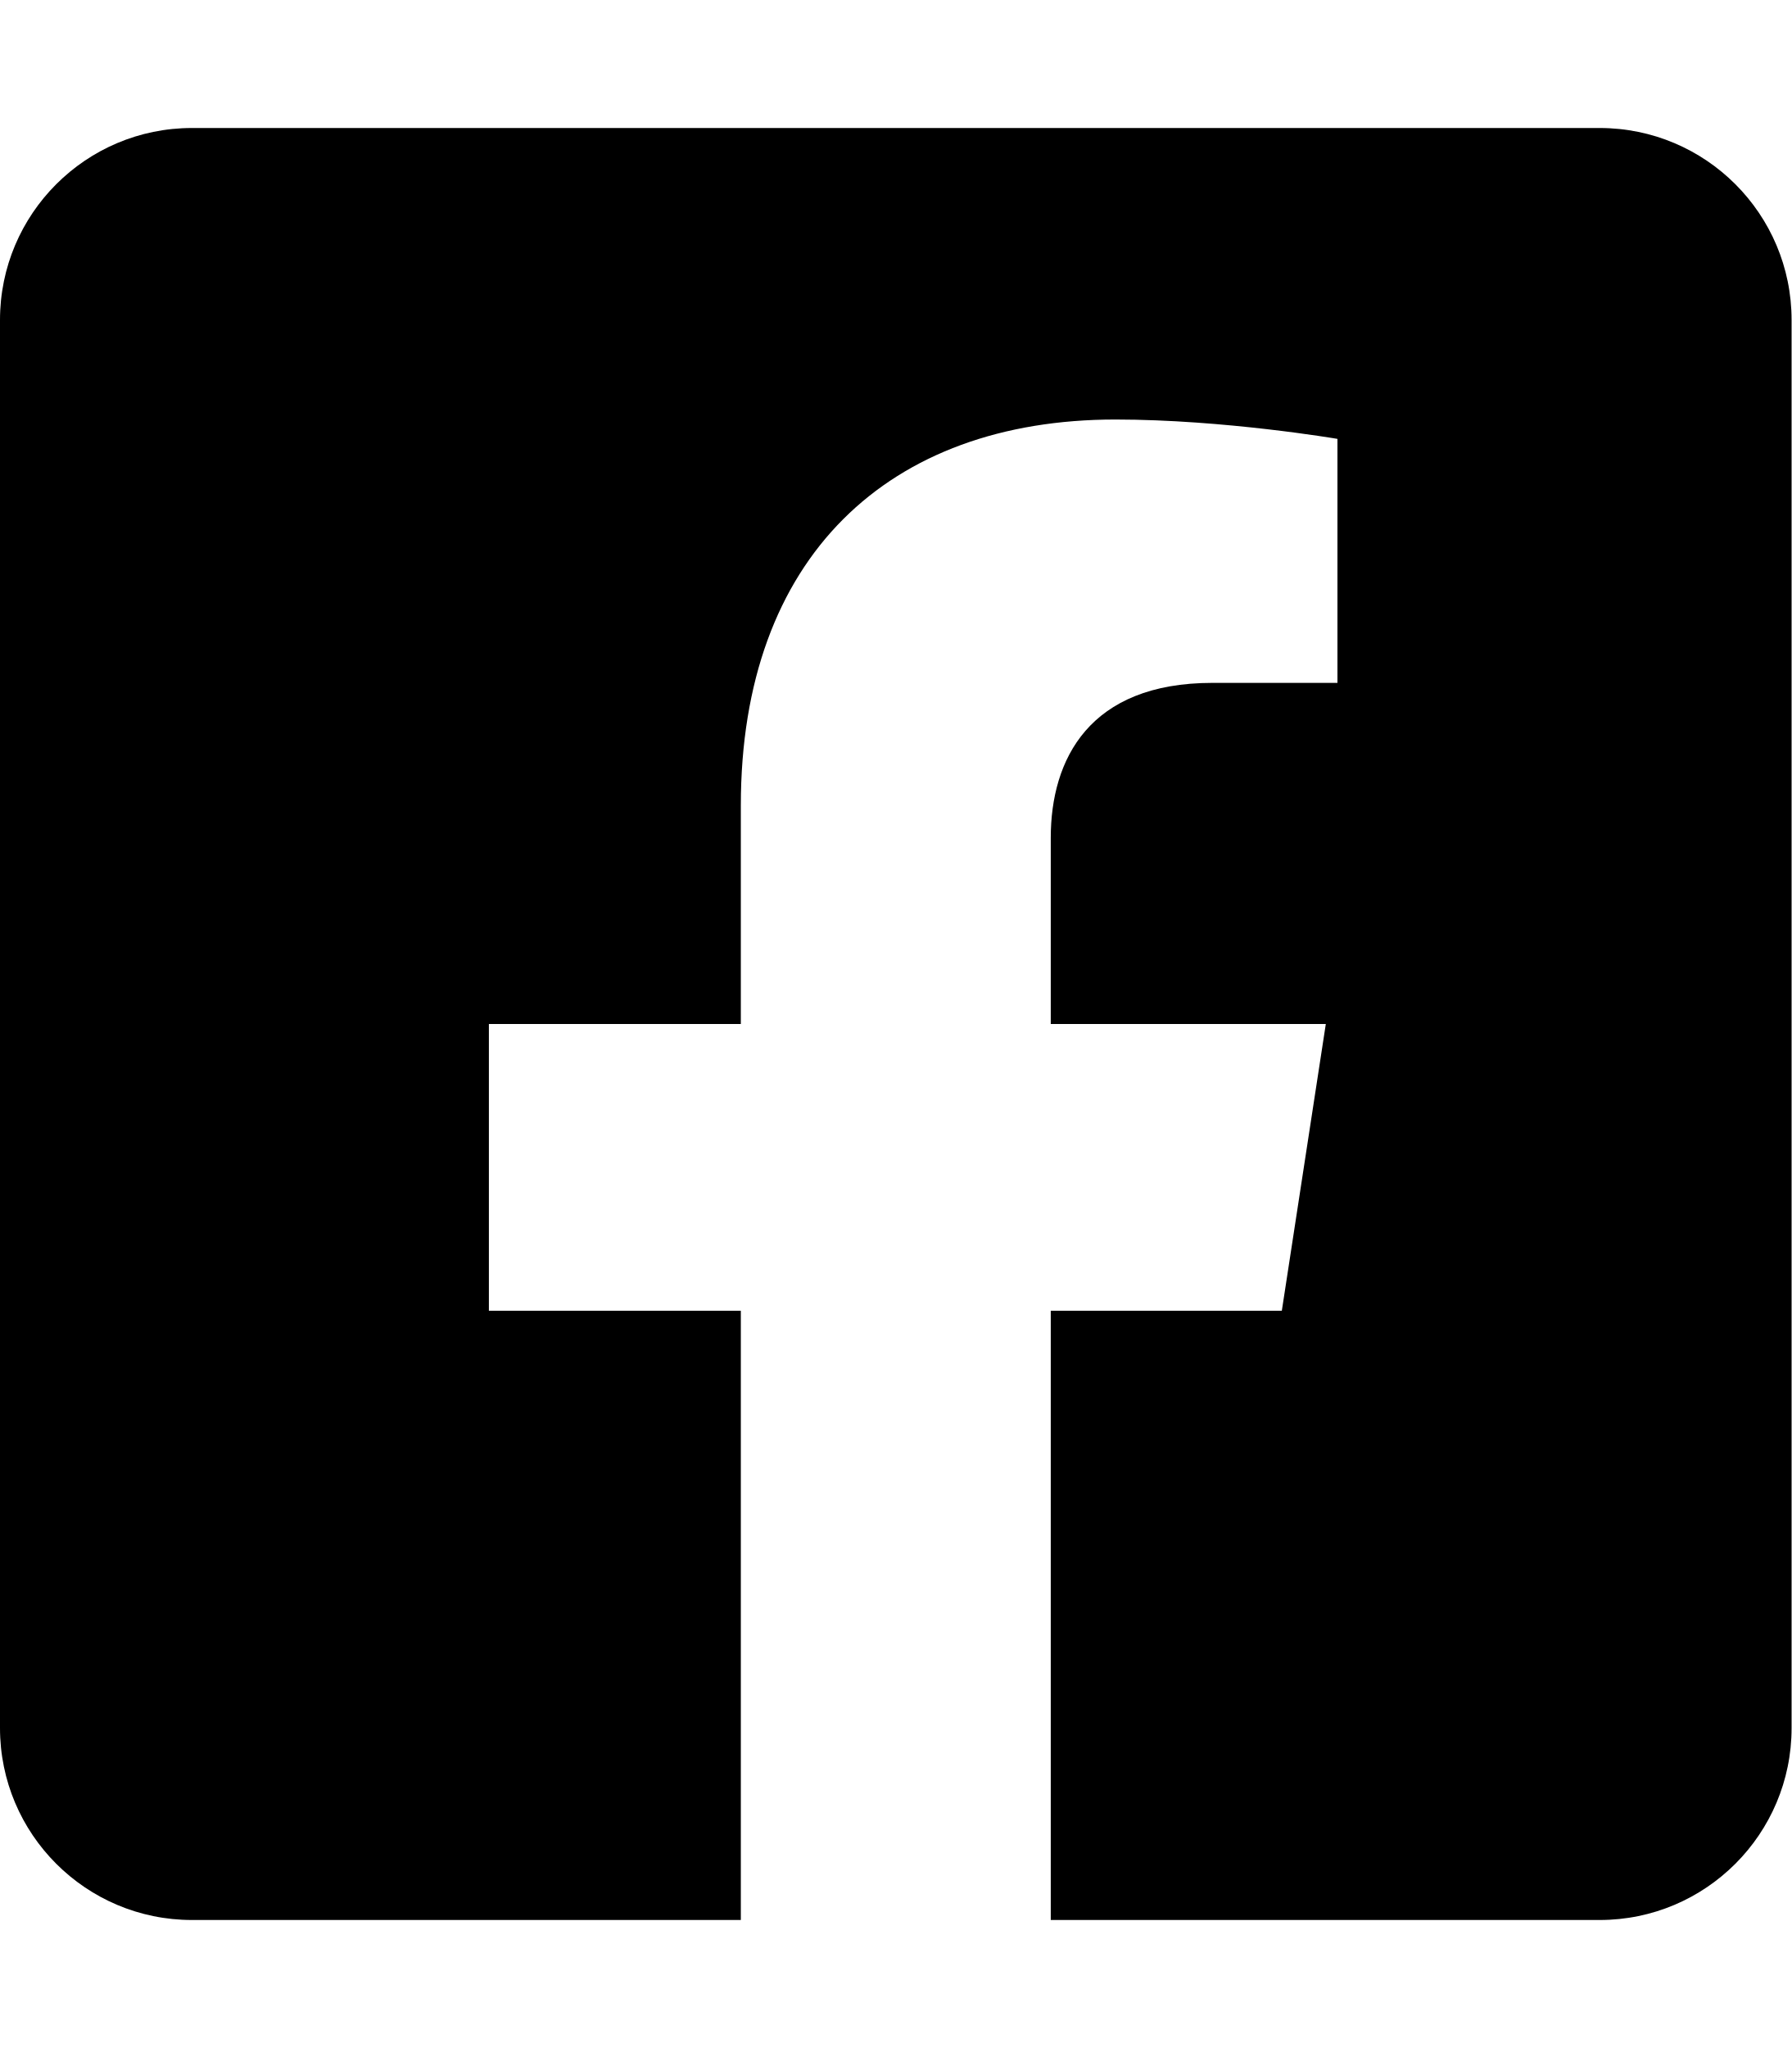
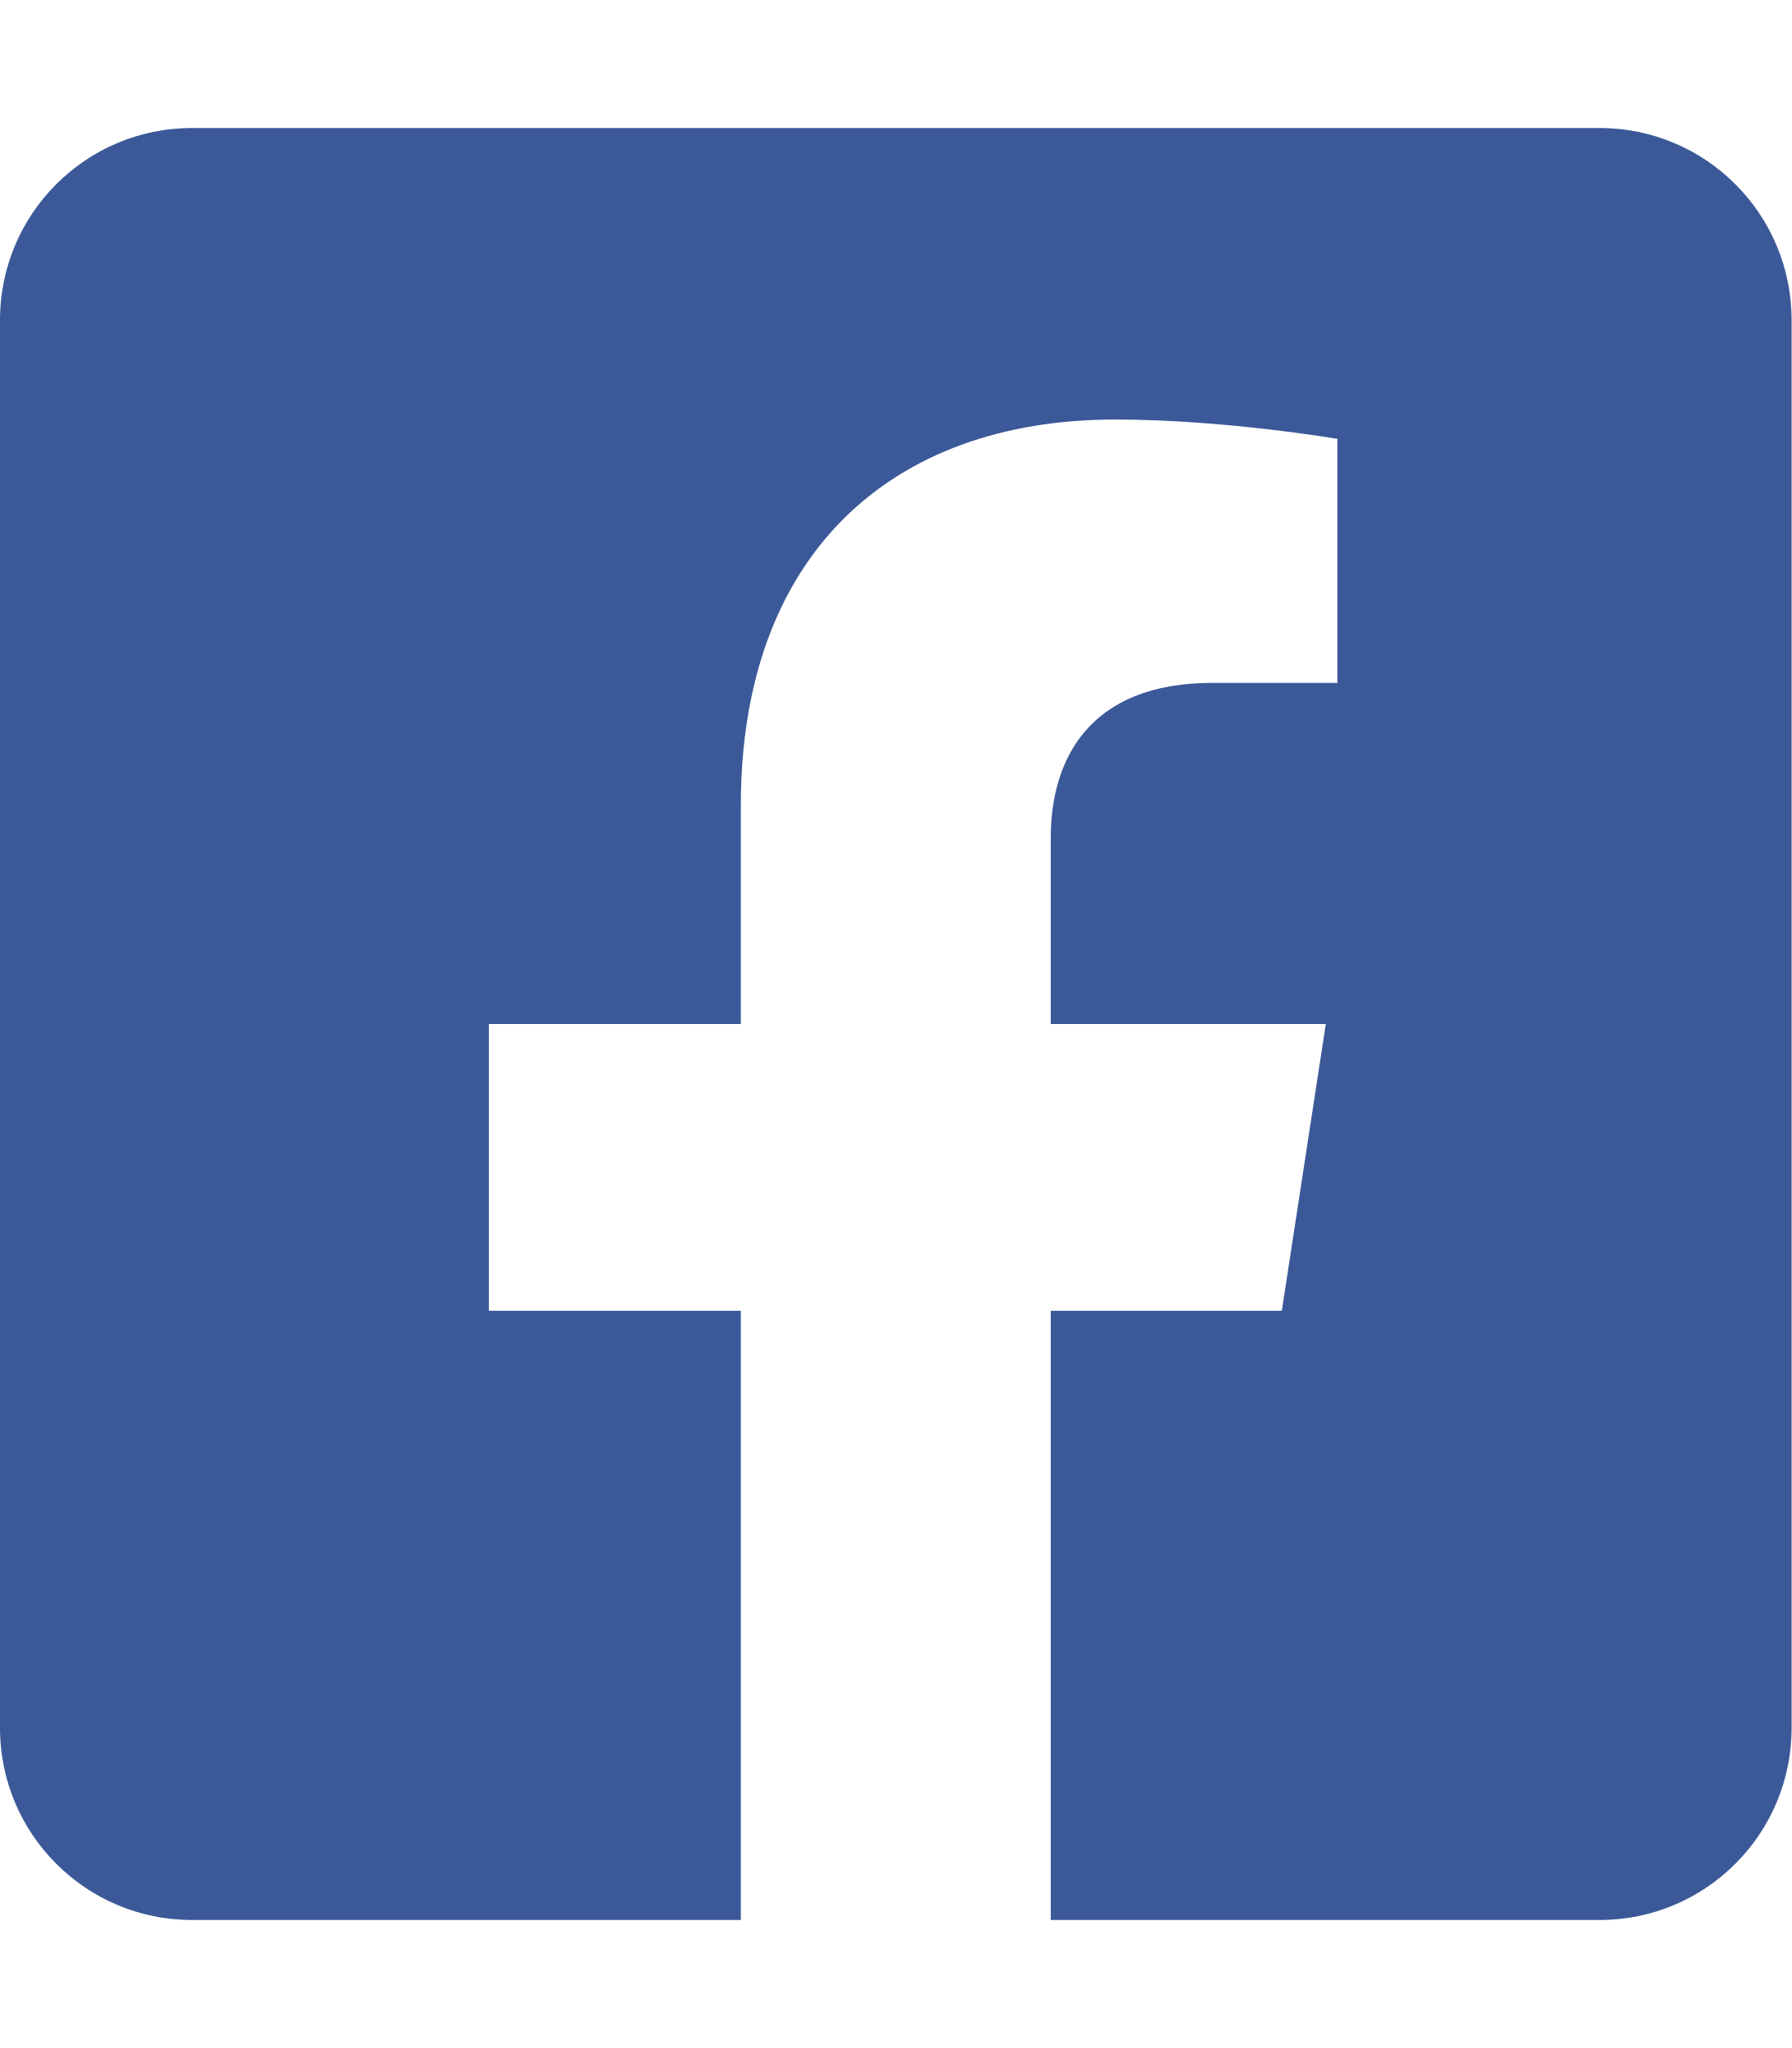
<svg xmlns="http://www.w3.org/2000/svg" aria-hidden="true" focusable="false" data-prefix="fab" data-icon="facebook-square" class="svg-inline--fa fa-facebook-square fa-w-14" role="img" viewBox="0 0 448 512">
-   <path fill="currentColor" d="M400 32H48A48 48 0 0 0 0 80v352a48 48 0 0 0 48 48h137.25V327.69h-63V256h63v-54.64c0-62.15 37-96.48 93.67-96.48 27.14 0 55.52 4.84 55.52 4.84v61h-31.27c-30.81 0-40.42 19.12-40.42 38.73V256h68.78l-11 71.69h-57.78V480H400a48 48 0 0 0 48-48V80a48 48 0 0 0-48-48z" />
+   <path fill="#3b5998" d="M400 32H48A48 48 0 0 0 0 80v352a48 48 0 0 0 48 48h137.25V327.69h-63V256h63v-54.64c0-62.15 37-96.48 93.67-96.48 27.14 0 55.52 4.84 55.52 4.84v61h-31.27c-30.81 0-40.42 19.12-40.42 38.73V256h68.78l-11 71.69h-57.78V480H400a48 48 0 0 0 48-48V80a48 48 0 0 0-48-48z" />
</svg>
